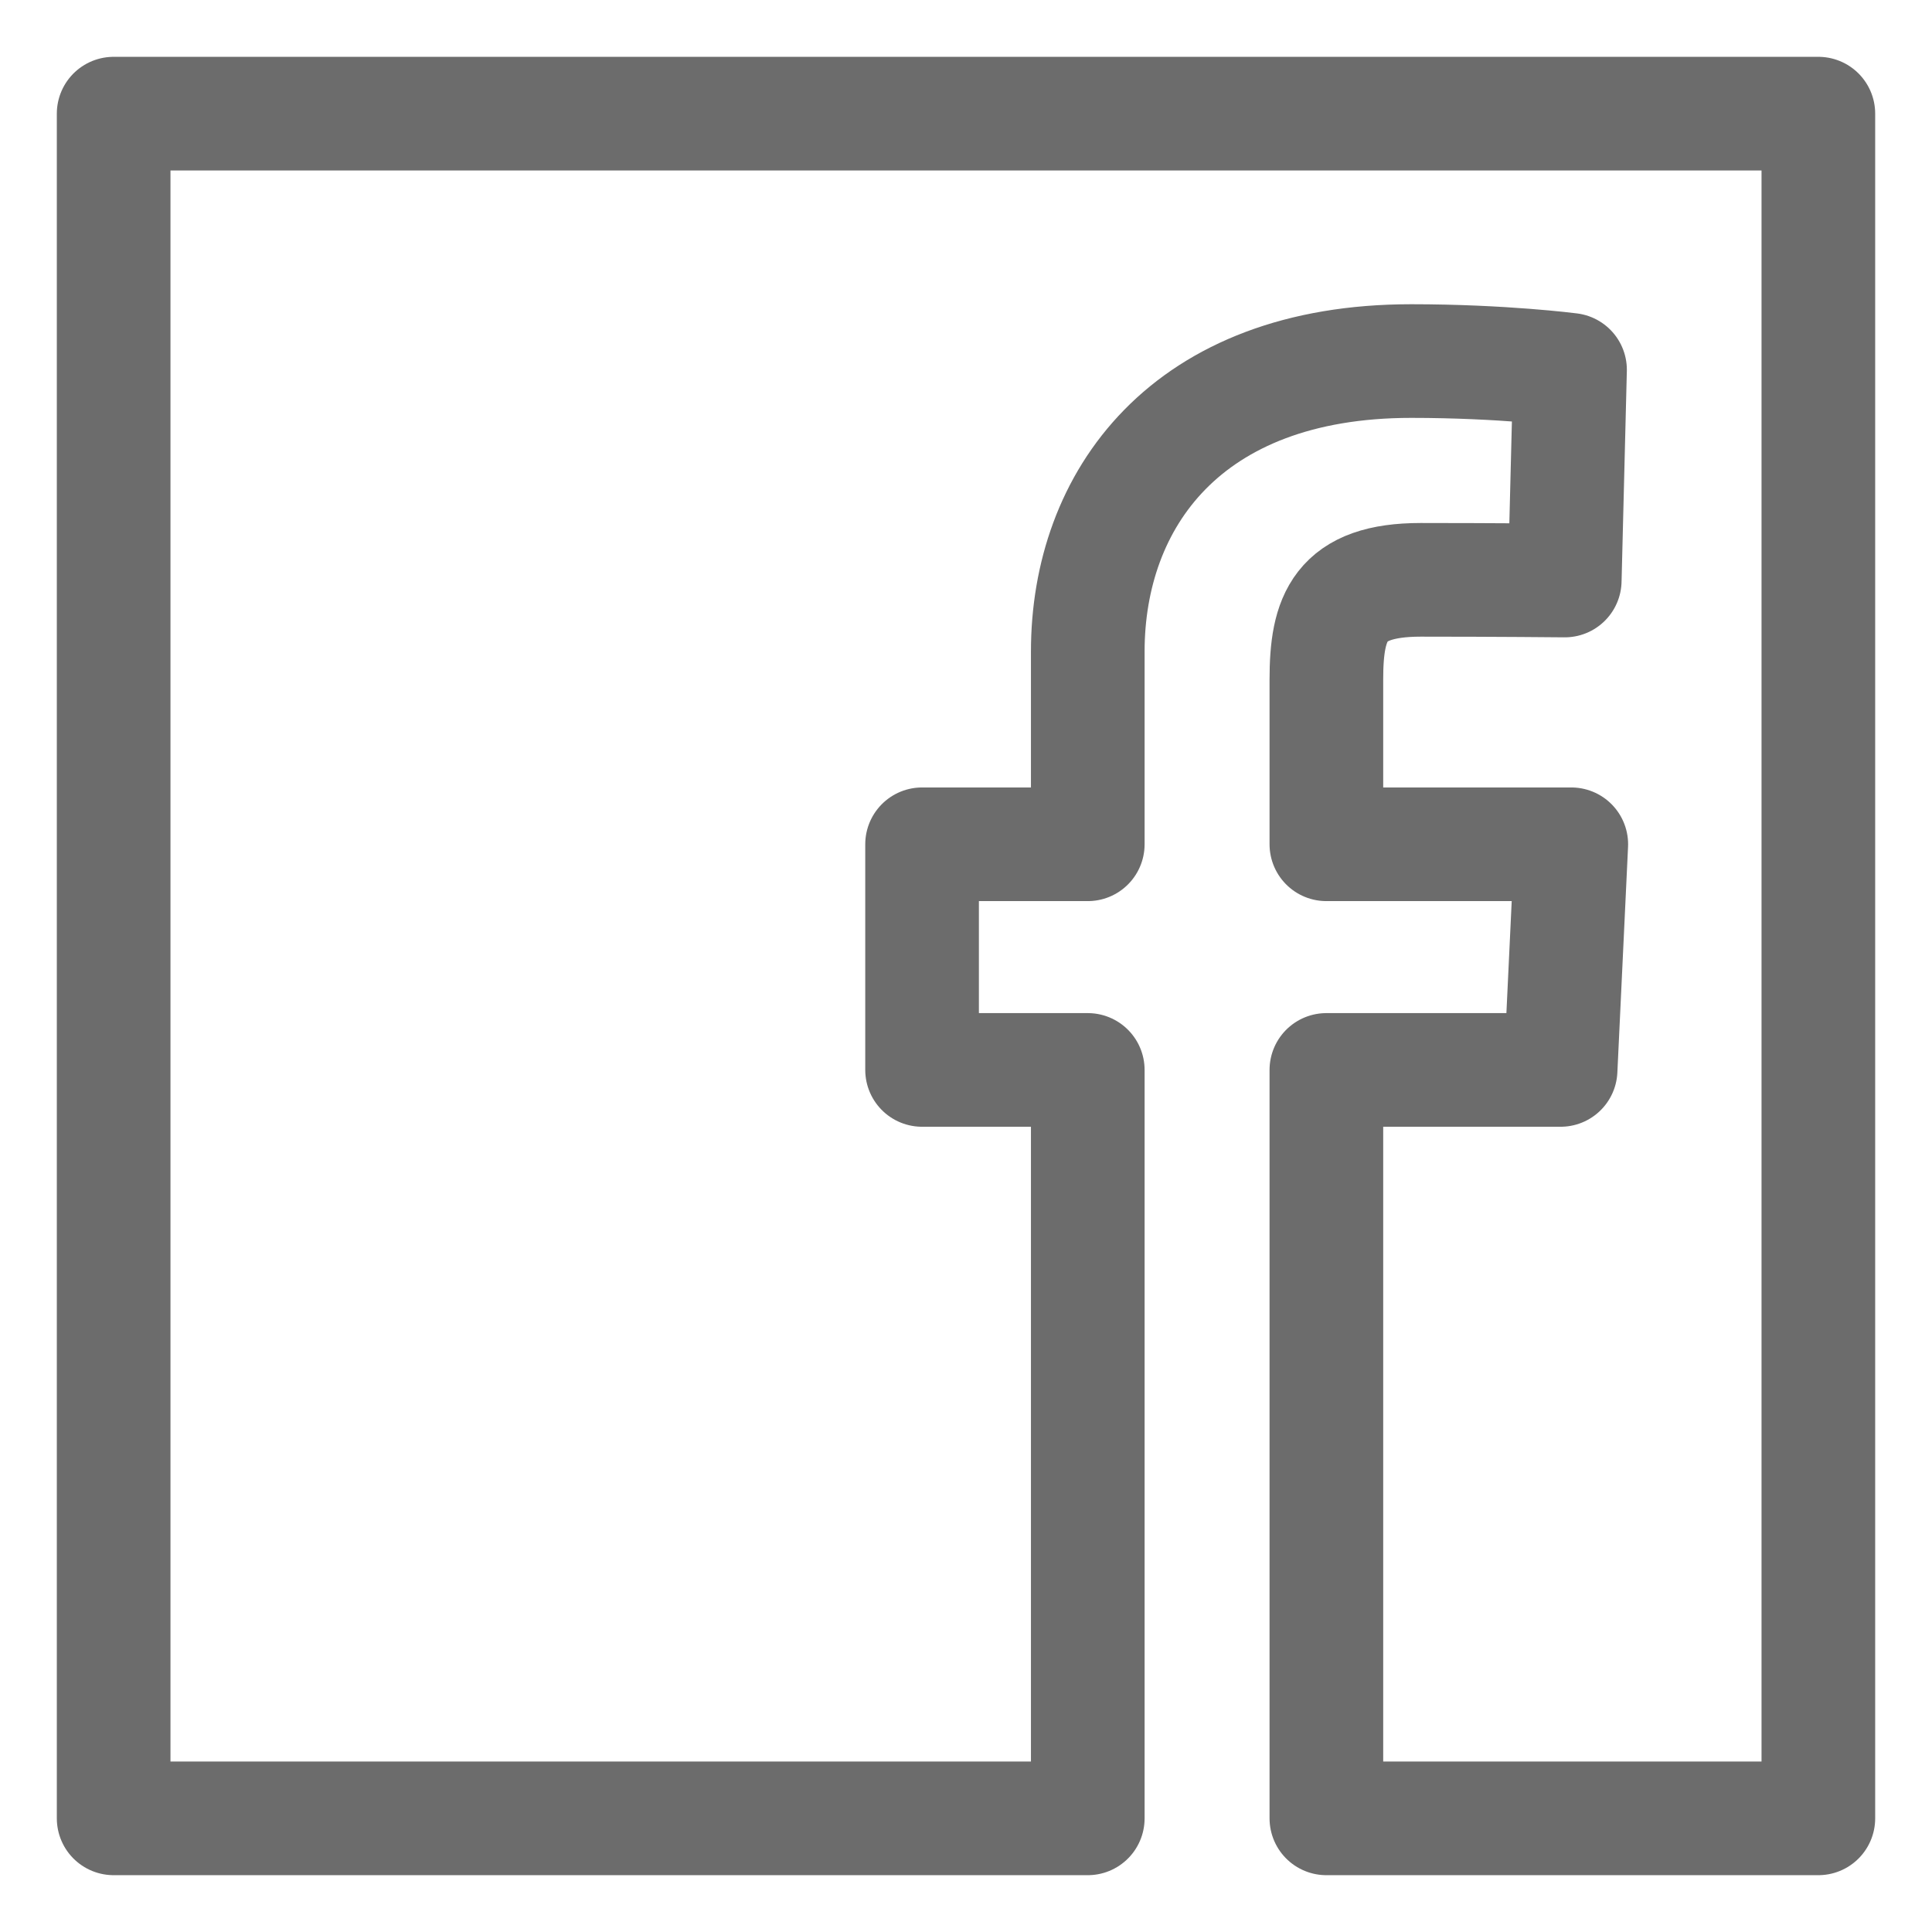
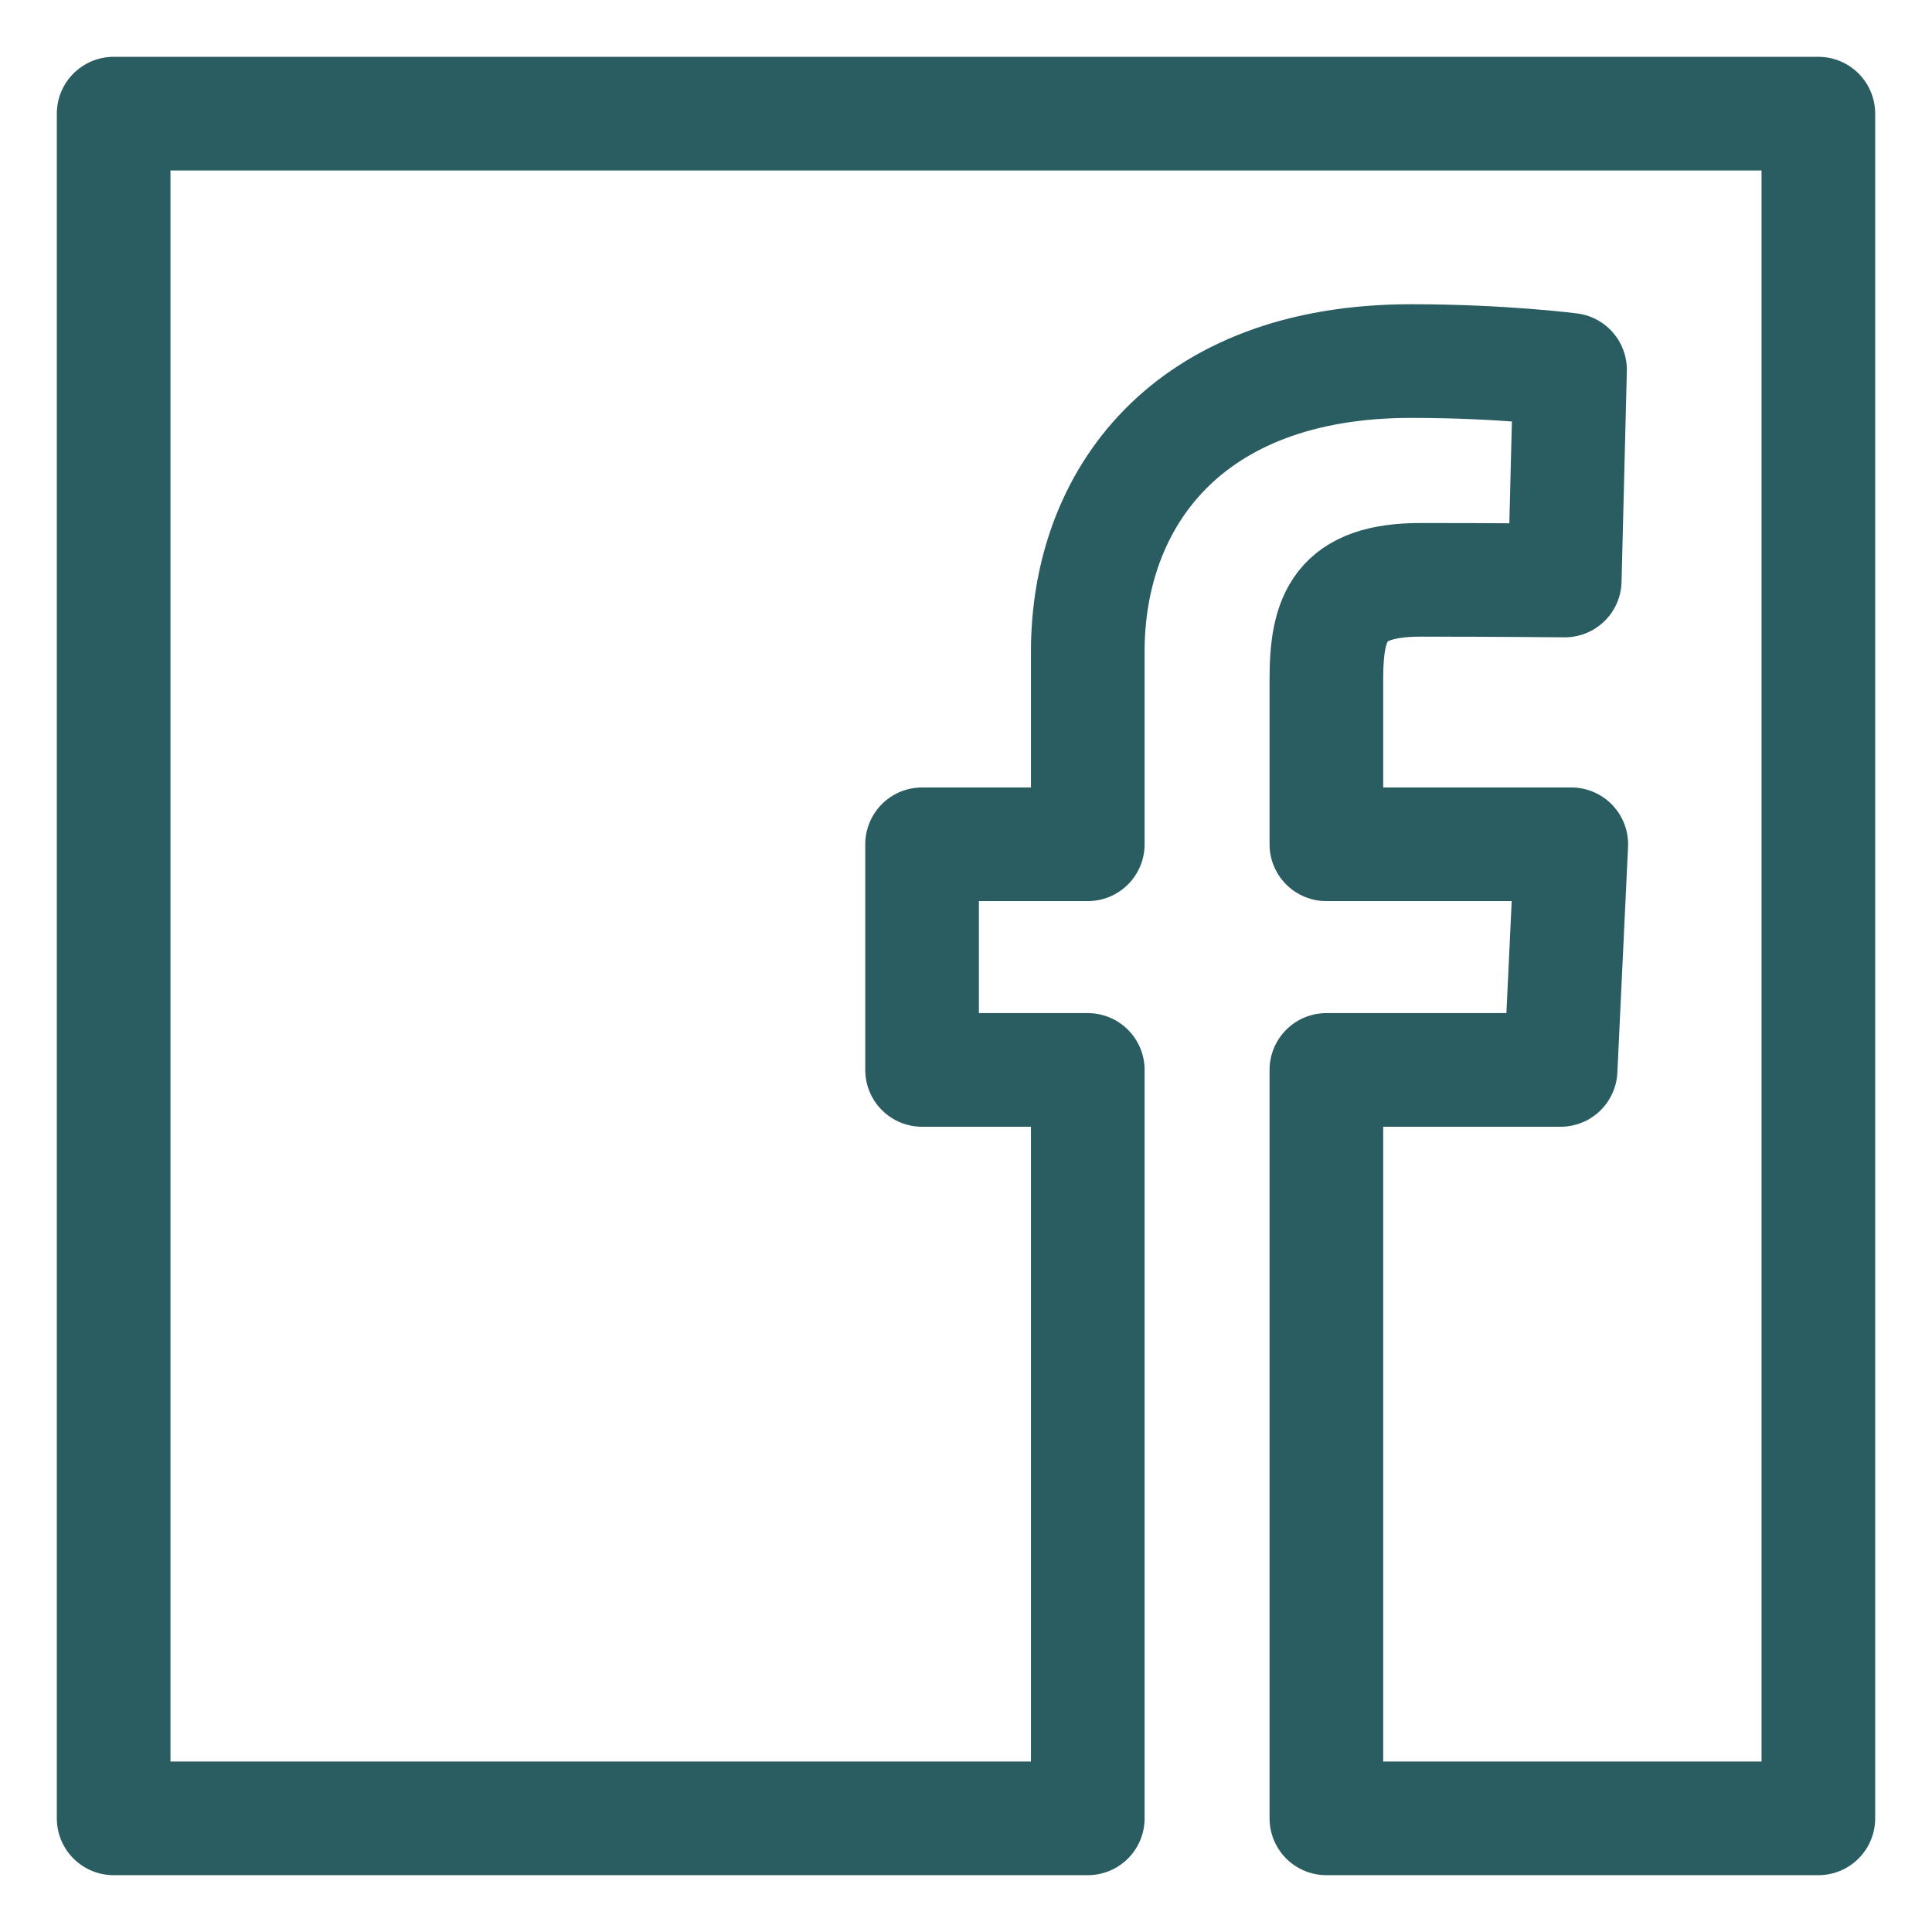
<svg xmlns="http://www.w3.org/2000/svg" width="100%" height="100%" viewBox="0 0 34 34" version="1.1" xml:space="preserve" style="fill-rule:evenodd;clip-rule:evenodd;stroke-linecap:round;stroke-linejoin:round;stroke-miterlimit:1.414;">
-   <path d="M32,32l-8.658,0l0,-13.171l4.122,0l0.188,-3.971l-4.31,0l0,-2.9c0,-1.095 0.229,-1.754 1.66,-1.754c1.323,0 2.535,0.012 2.535,0.012l0.093,-3.708c0,0 -1.188,-0.154 -2.795,-0.154c-3.969,0 -5.692,2.447 -5.692,5.112c0,1.764 0,3.392 0,3.392l-2.916,0l0,3.971l2.916,0l0,13.171l-17.143,0l0,-30l30,0l0,30Z" style="fill:none;stroke-width:2px;stroke:#6c6c6c;" />
+   <path d="M32,32l-8.658,0l0,-13.171l4.122,0l0.188,-3.971l-4.31,0l0,-2.9c0,-1.095 0.229,-1.754 1.66,-1.754c1.323,0 2.535,0.012 2.535,0.012l0.093,-3.708c0,0 -1.188,-0.154 -2.795,-0.154c-3.969,0 -5.692,2.447 -5.692,5.112c0,1.764 0,3.392 0,3.392l-2.916,0l0,3.971l2.916,0l0,13.171l-17.143,0l0,-30l30,0l0,30Z" style="fill:none;stroke-width:2px;stroke:#2a5d61;" />
</svg>
